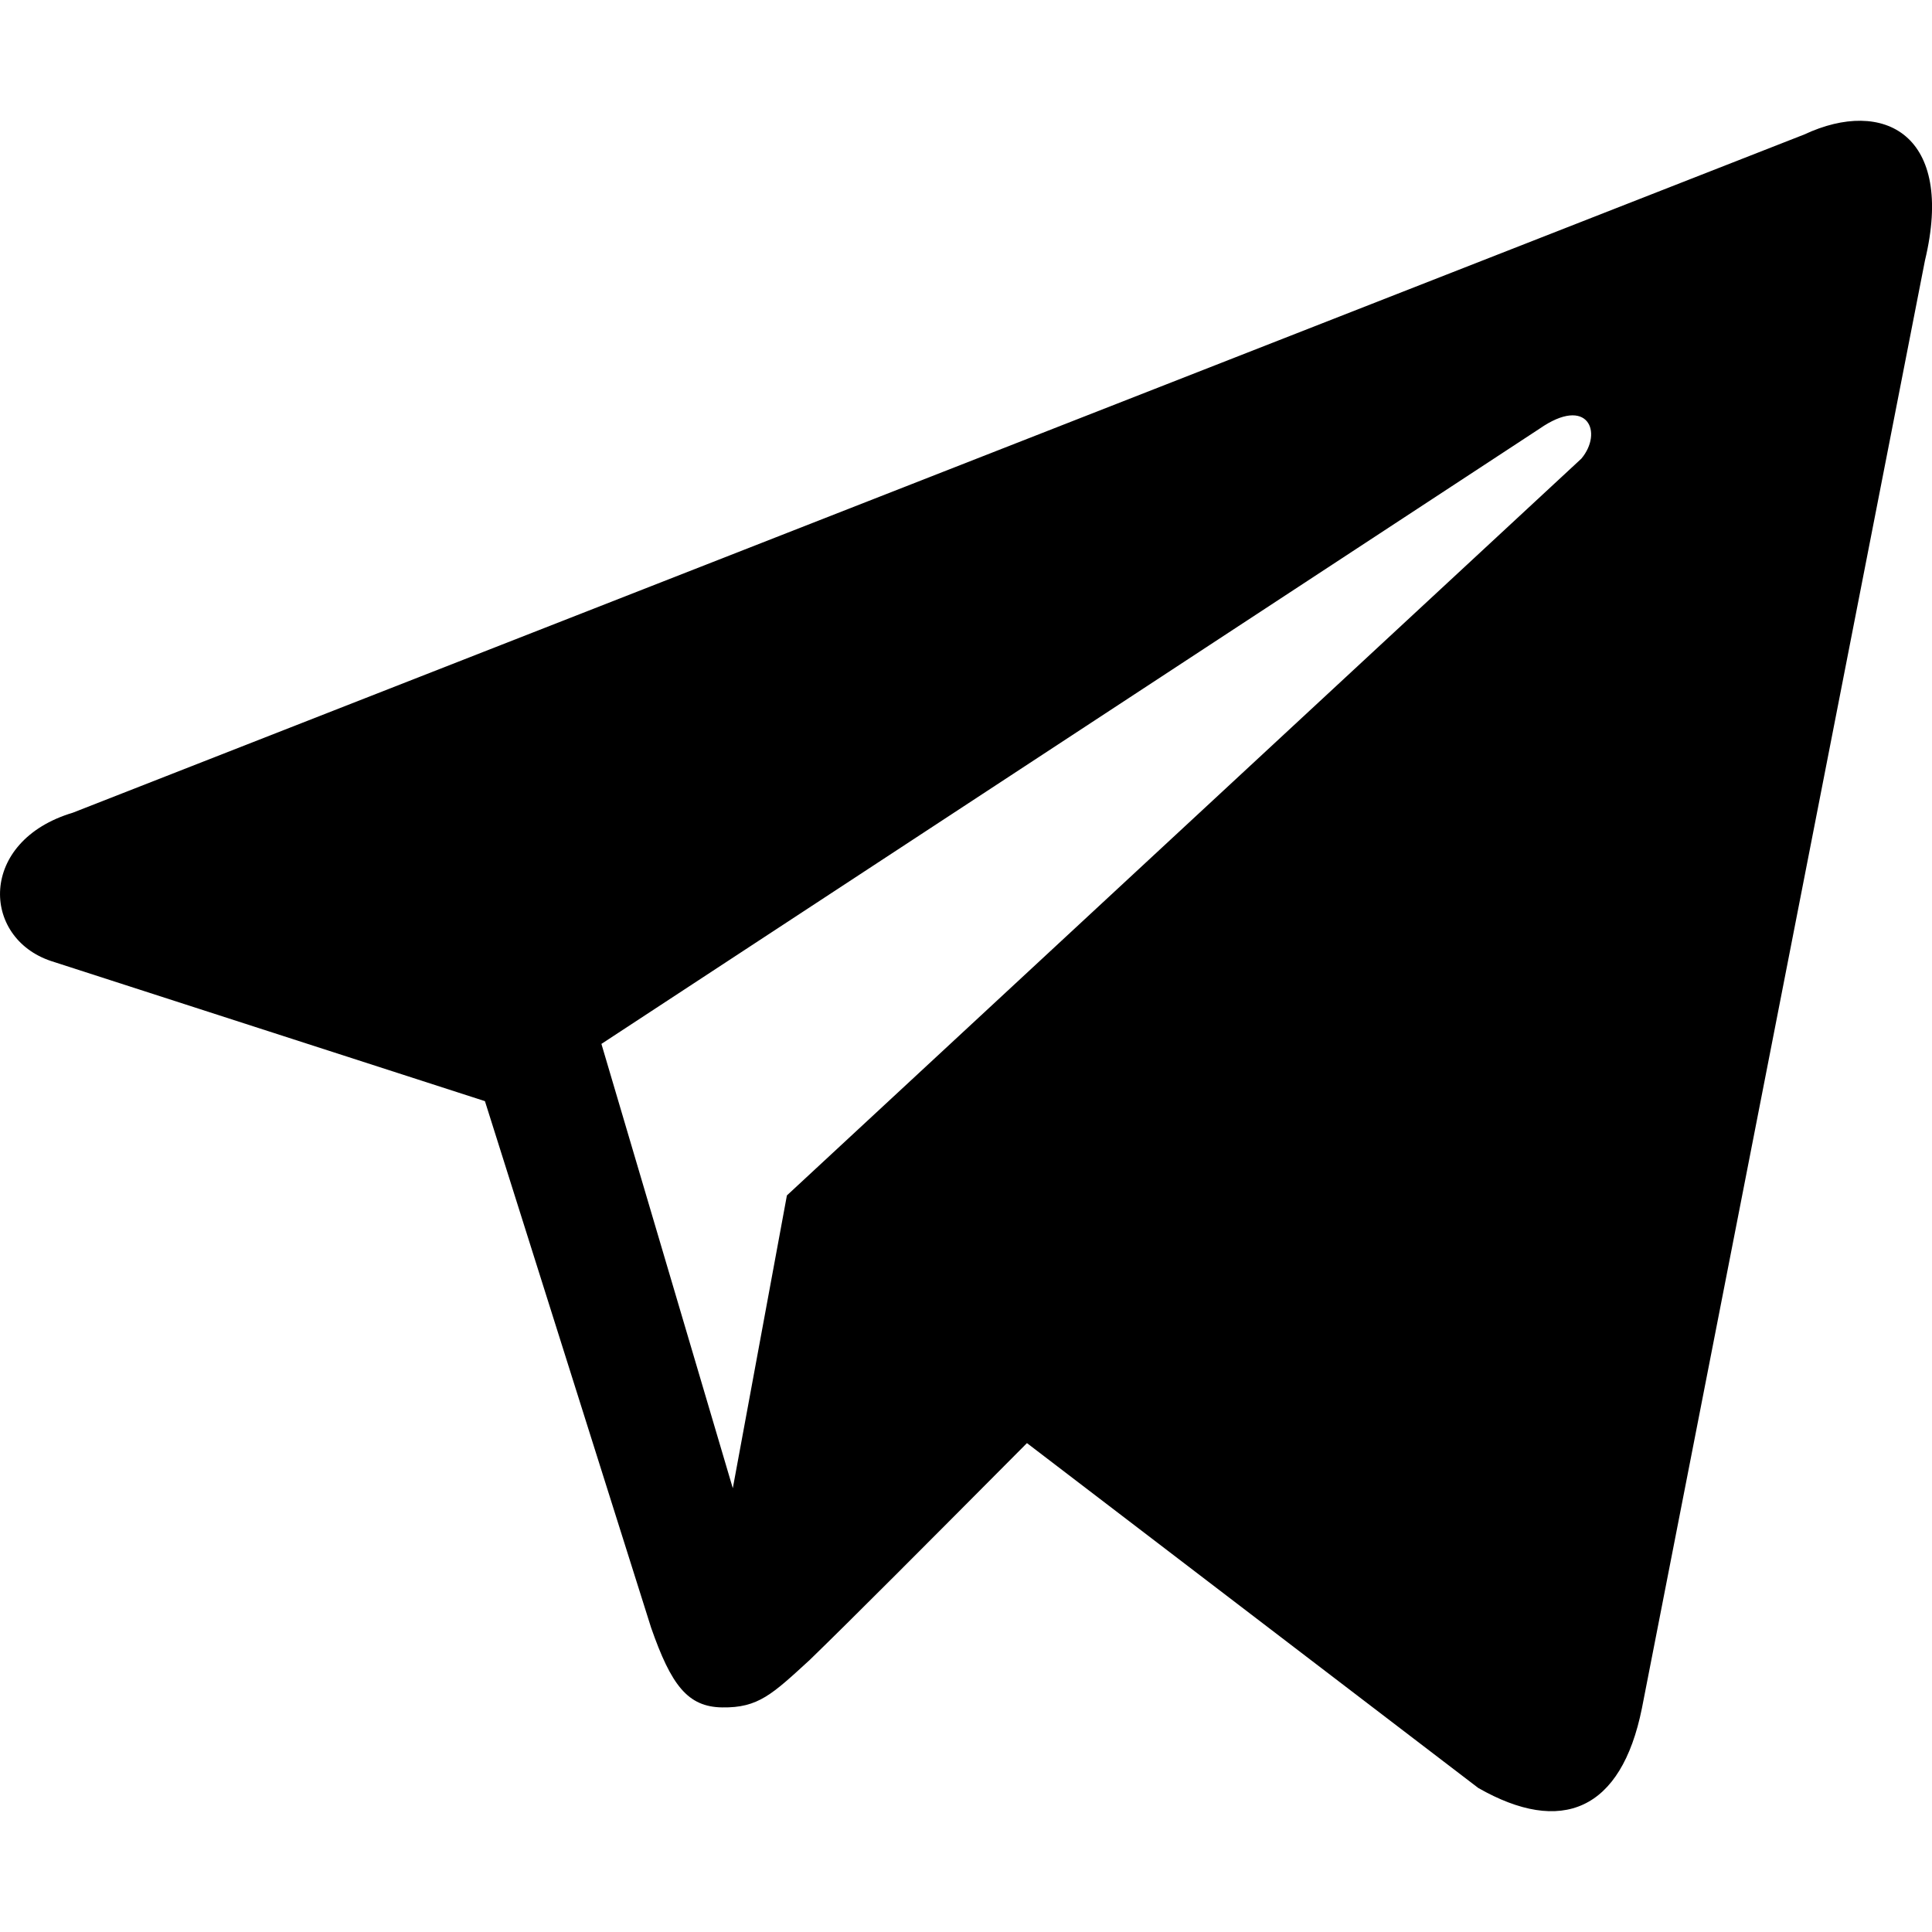
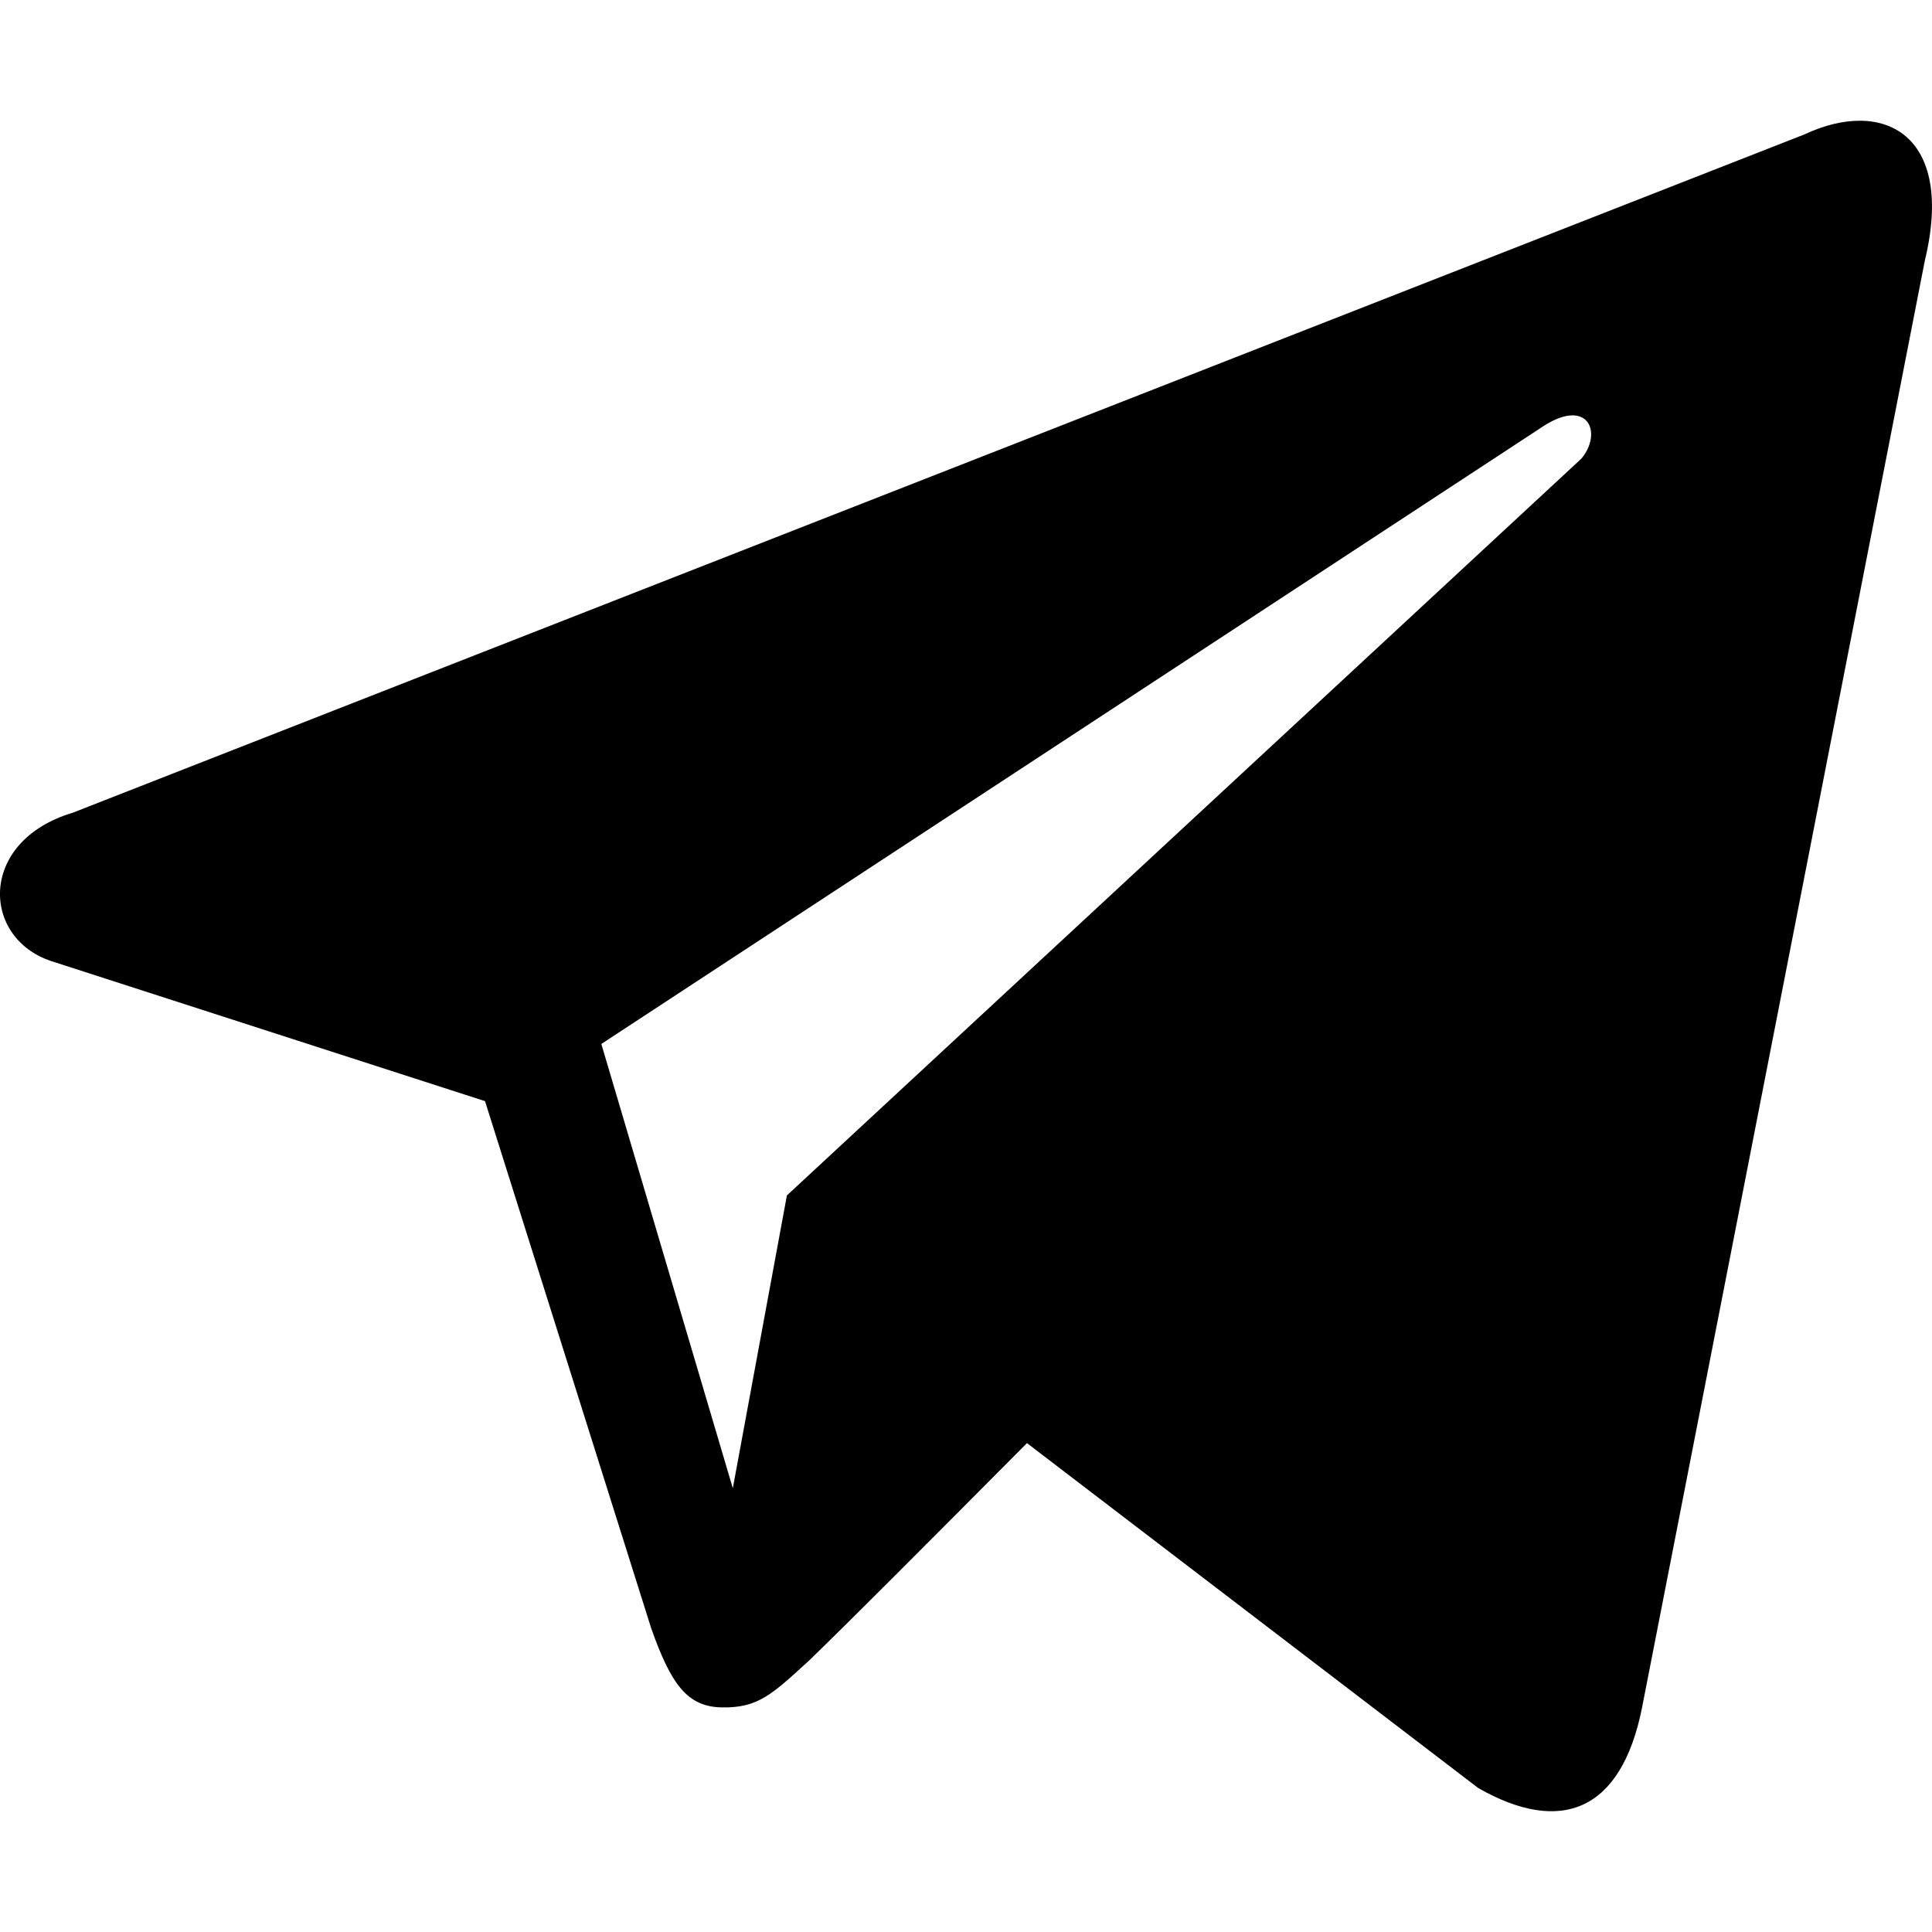
- <svg xmlns="http://www.w3.org/2000/svg" width="20" height="20" fill="none">
-   <path d="M18.678 1.392L.754 8.413c-.98.293-.95 1.295-.224 1.536l4.49 1.45 1.72 5.45c.208.596.379.821.736.826.374.006.518-.136.907-.492.456-.443 1.15-1.14 2.248-2.244l4.672 3.57c.86.491 1.48.237 1.694-.825l2.93-14.987c.313-1.303-.426-1.69-1.249-1.305zM6.225 10.807l9.712-6.369c.502-.349.66.04.433.31l-8.224 7.627-.56 3.031-1.36-4.599z" fill="#000" />
+ <svg xmlns="http://www.w3.org/2000/svg" width="20" height="20" viewBox="0 0 20 20" fill="none">
+   <path d="M18.678 1.392L0.754 8.413C-0.227 8.706 -0.196 9.708 0.53 9.949L5.021 11.399L6.739 16.849C6.948 17.445 7.119 17.67 7.476 17.675C7.85 17.681 7.994 17.539 8.383 17.183C8.839 16.74 9.534 16.043 10.631 14.939L15.303 18.51C16.163 19 16.783 18.746 16.997 17.684L19.926 2.697C20.24 1.394 19.501 1.006 18.678 1.392ZM6.225 10.807L15.937 4.438C16.439 4.089 16.597 4.479 16.37 4.748L8.146 12.375L7.586 15.406L6.225 10.807Z" fill="black" />
</svg>
